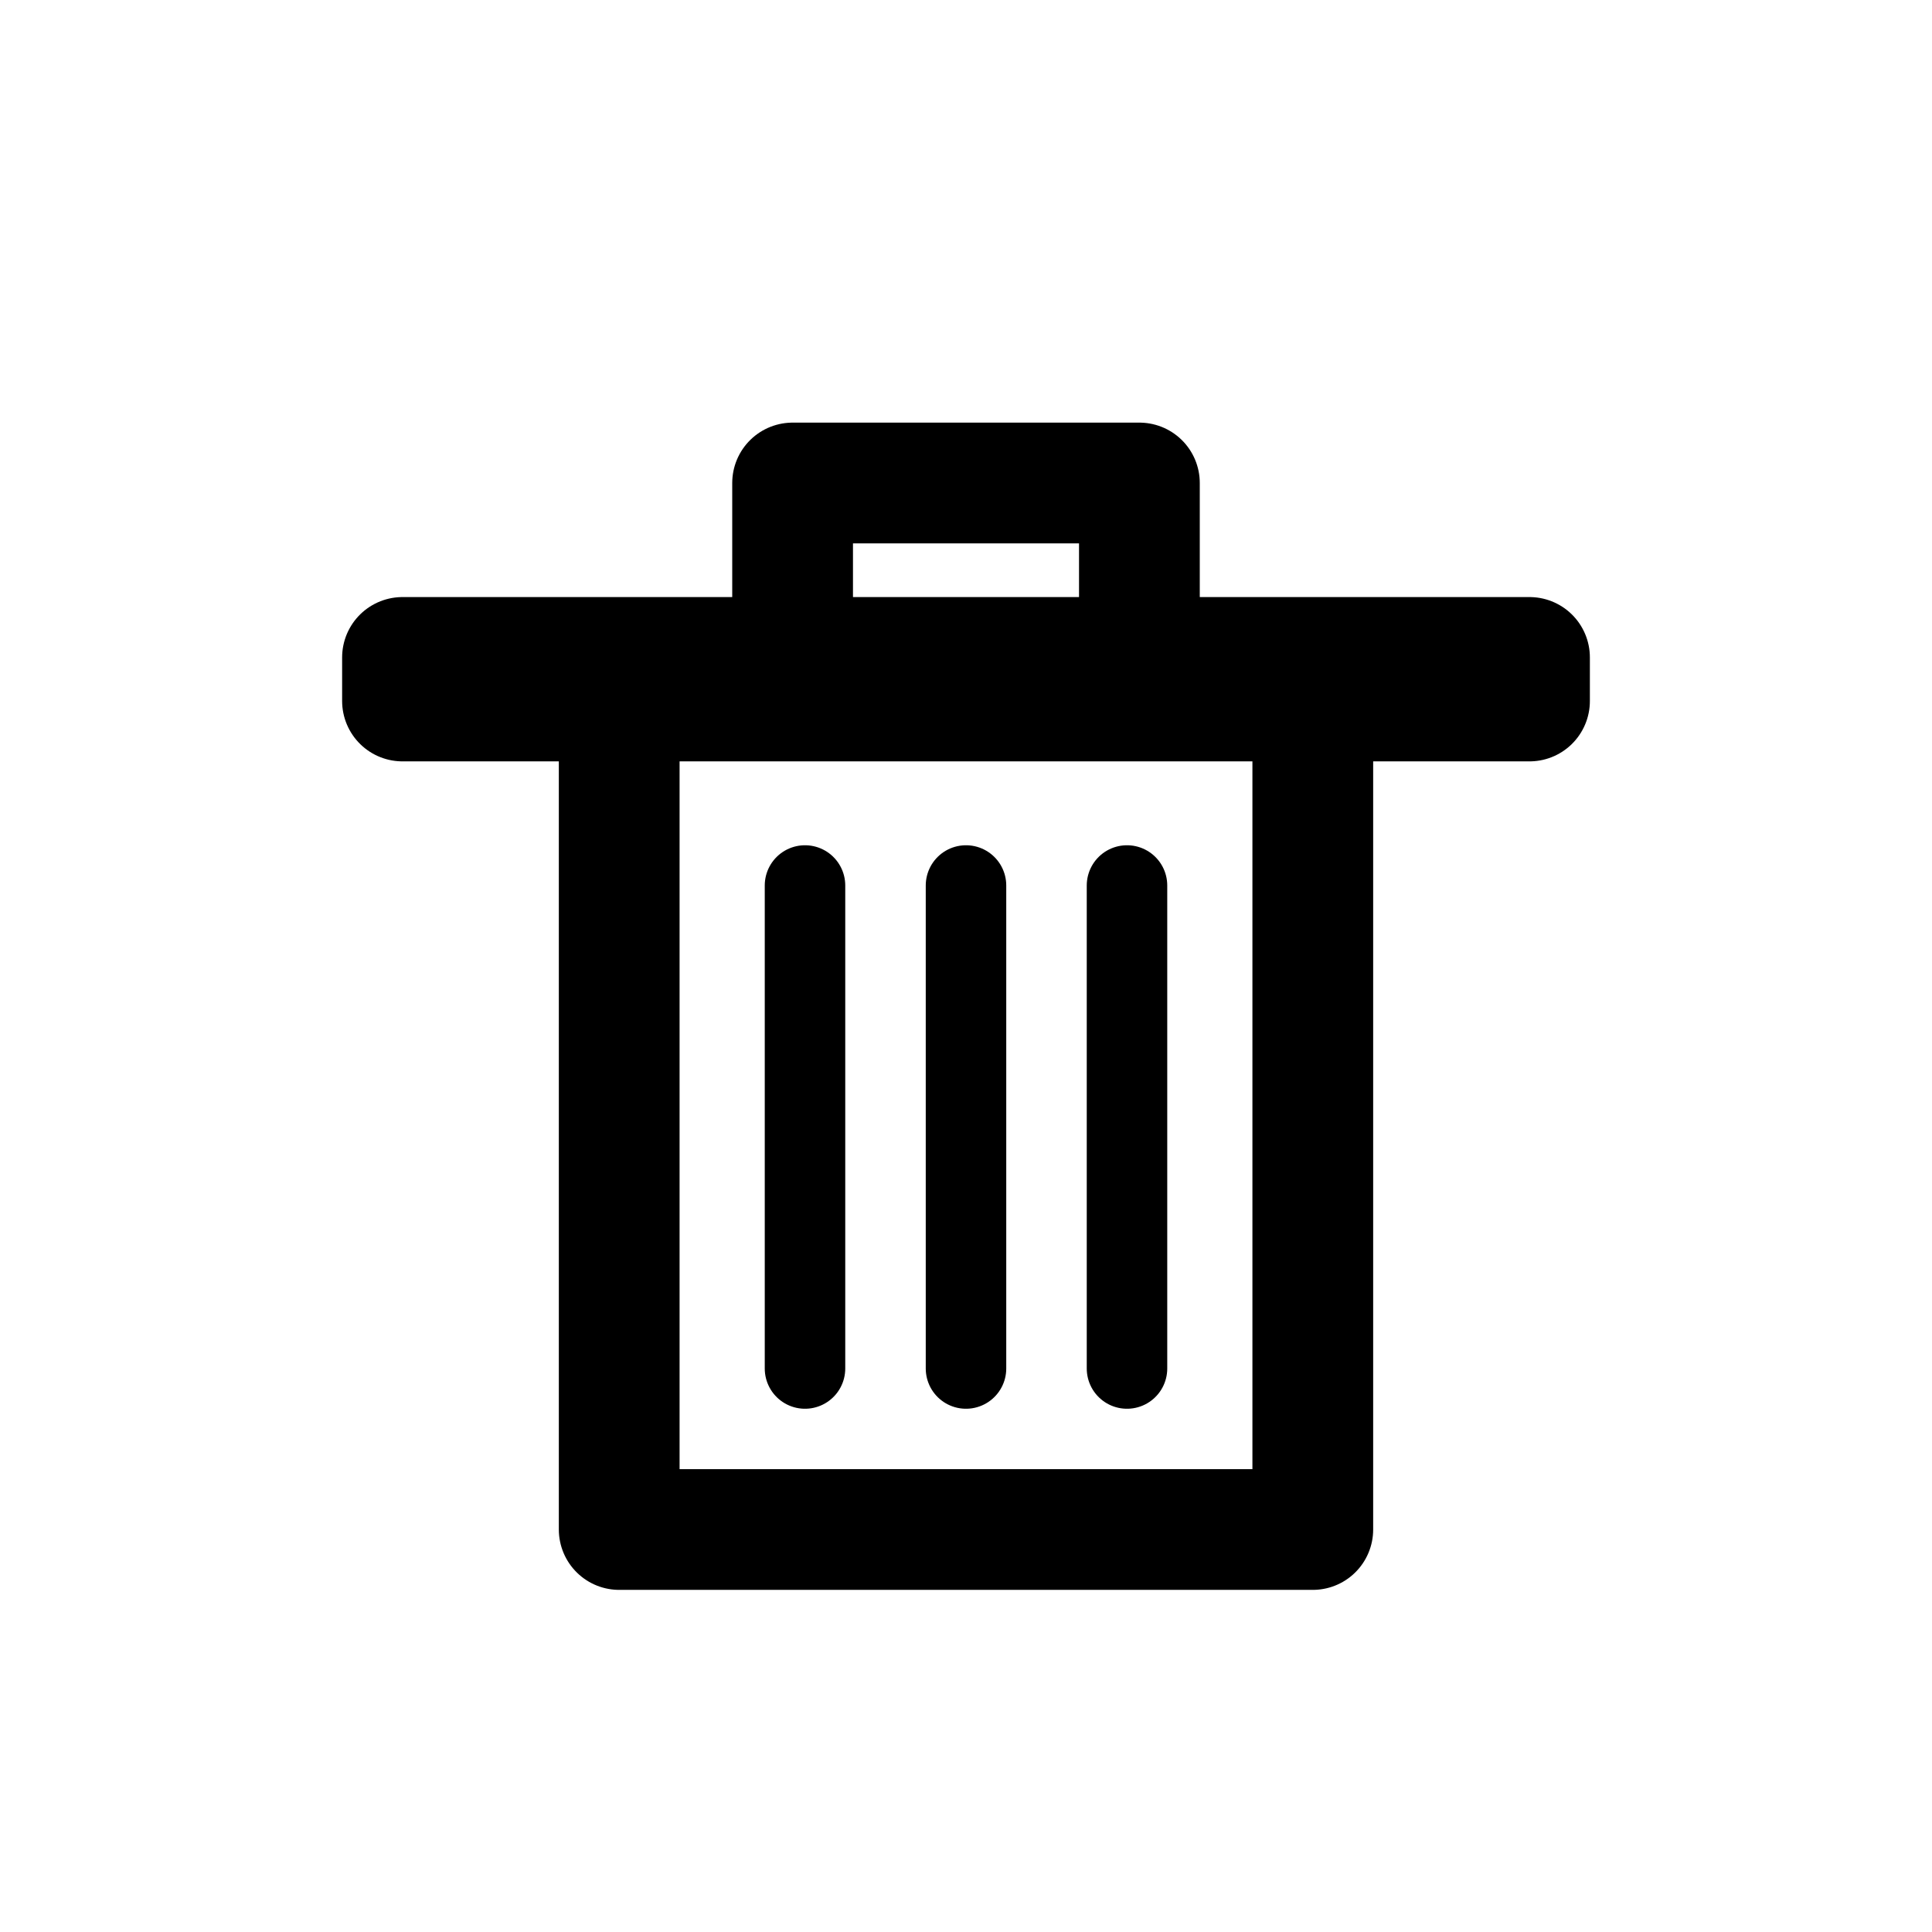
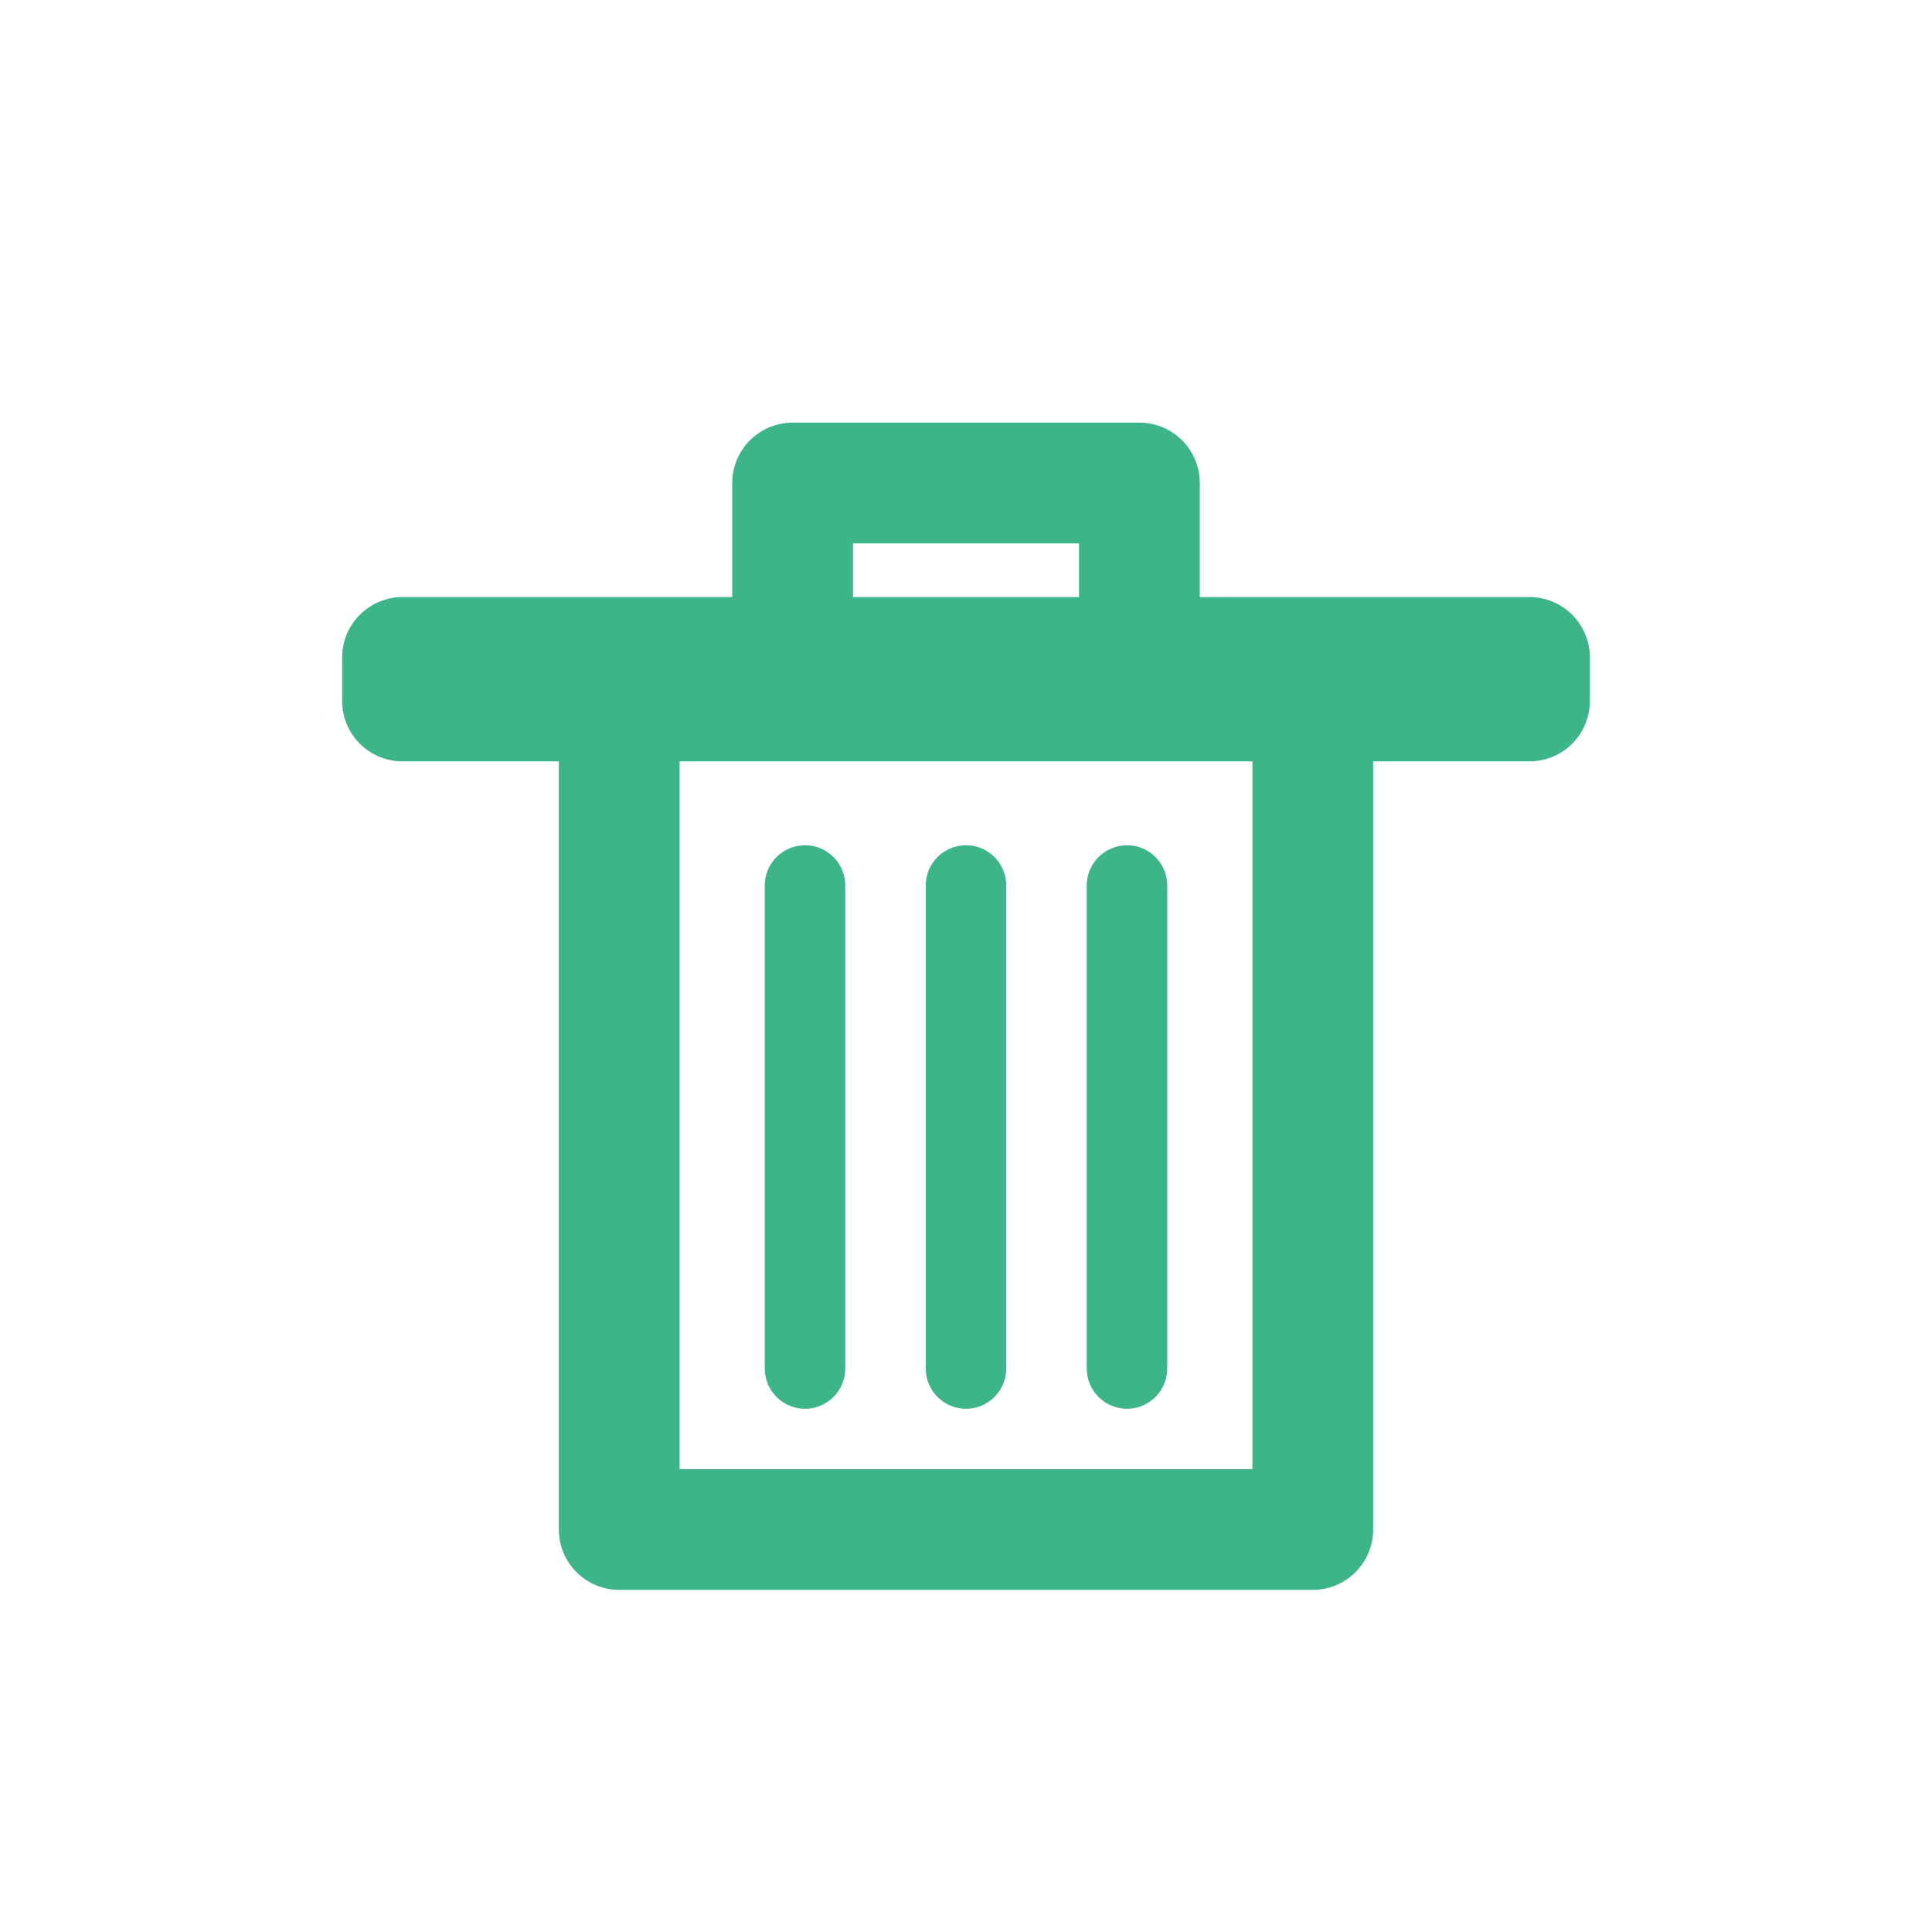
<svg xmlns="http://www.w3.org/2000/svg" width="800px" height="800px" viewBox="0 0 24 24" fill="none">
-   <path d="M7.692 8.708H5V8.167H9.846M7.692 8.708V19H16.308V8.708M7.692 8.708H16.308M16.308 8.708H19V8.167H14.154M9.846 8.167V6H14.154V8.167M9.846 8.167H14.154" stroke="#000000" stroke-width="1.5" stroke-linecap="round" stroke-linejoin="round" />
-   <path d="M10 11V17" stroke="#000000" stroke-linecap="round" stroke-linejoin="round" />
-   <path d="M12 11V17" stroke="#000000" stroke-linecap="round" stroke-linejoin="round" />
-   <path d="M14 11V17" stroke="#000000" stroke-linecap="round" stroke-linejoin="round" />
+   <path d="M7.692 8.708H5V8.167H9.846M7.692 8.708V19H16.308V8.708M7.692 8.708H16.308M16.308 8.708H19V8.167H14.154M9.846 8.167V6H14.154V8.167M9.846 8.167H14.154" stroke="#3EB489" stroke-width="1.5" stroke-linecap="round" stroke-linejoin="round" />
+   <path d="M10 11V17" stroke="#3EB489" stroke-linecap="round" stroke-linejoin="round" />
+   <path d="M12 11V17" stroke="#3EB489" stroke-linecap="round" stroke-linejoin="round" />
+   <path d="M14 11V17" stroke="#3EB489" stroke-linecap="round" stroke-linejoin="round" />
</svg>
